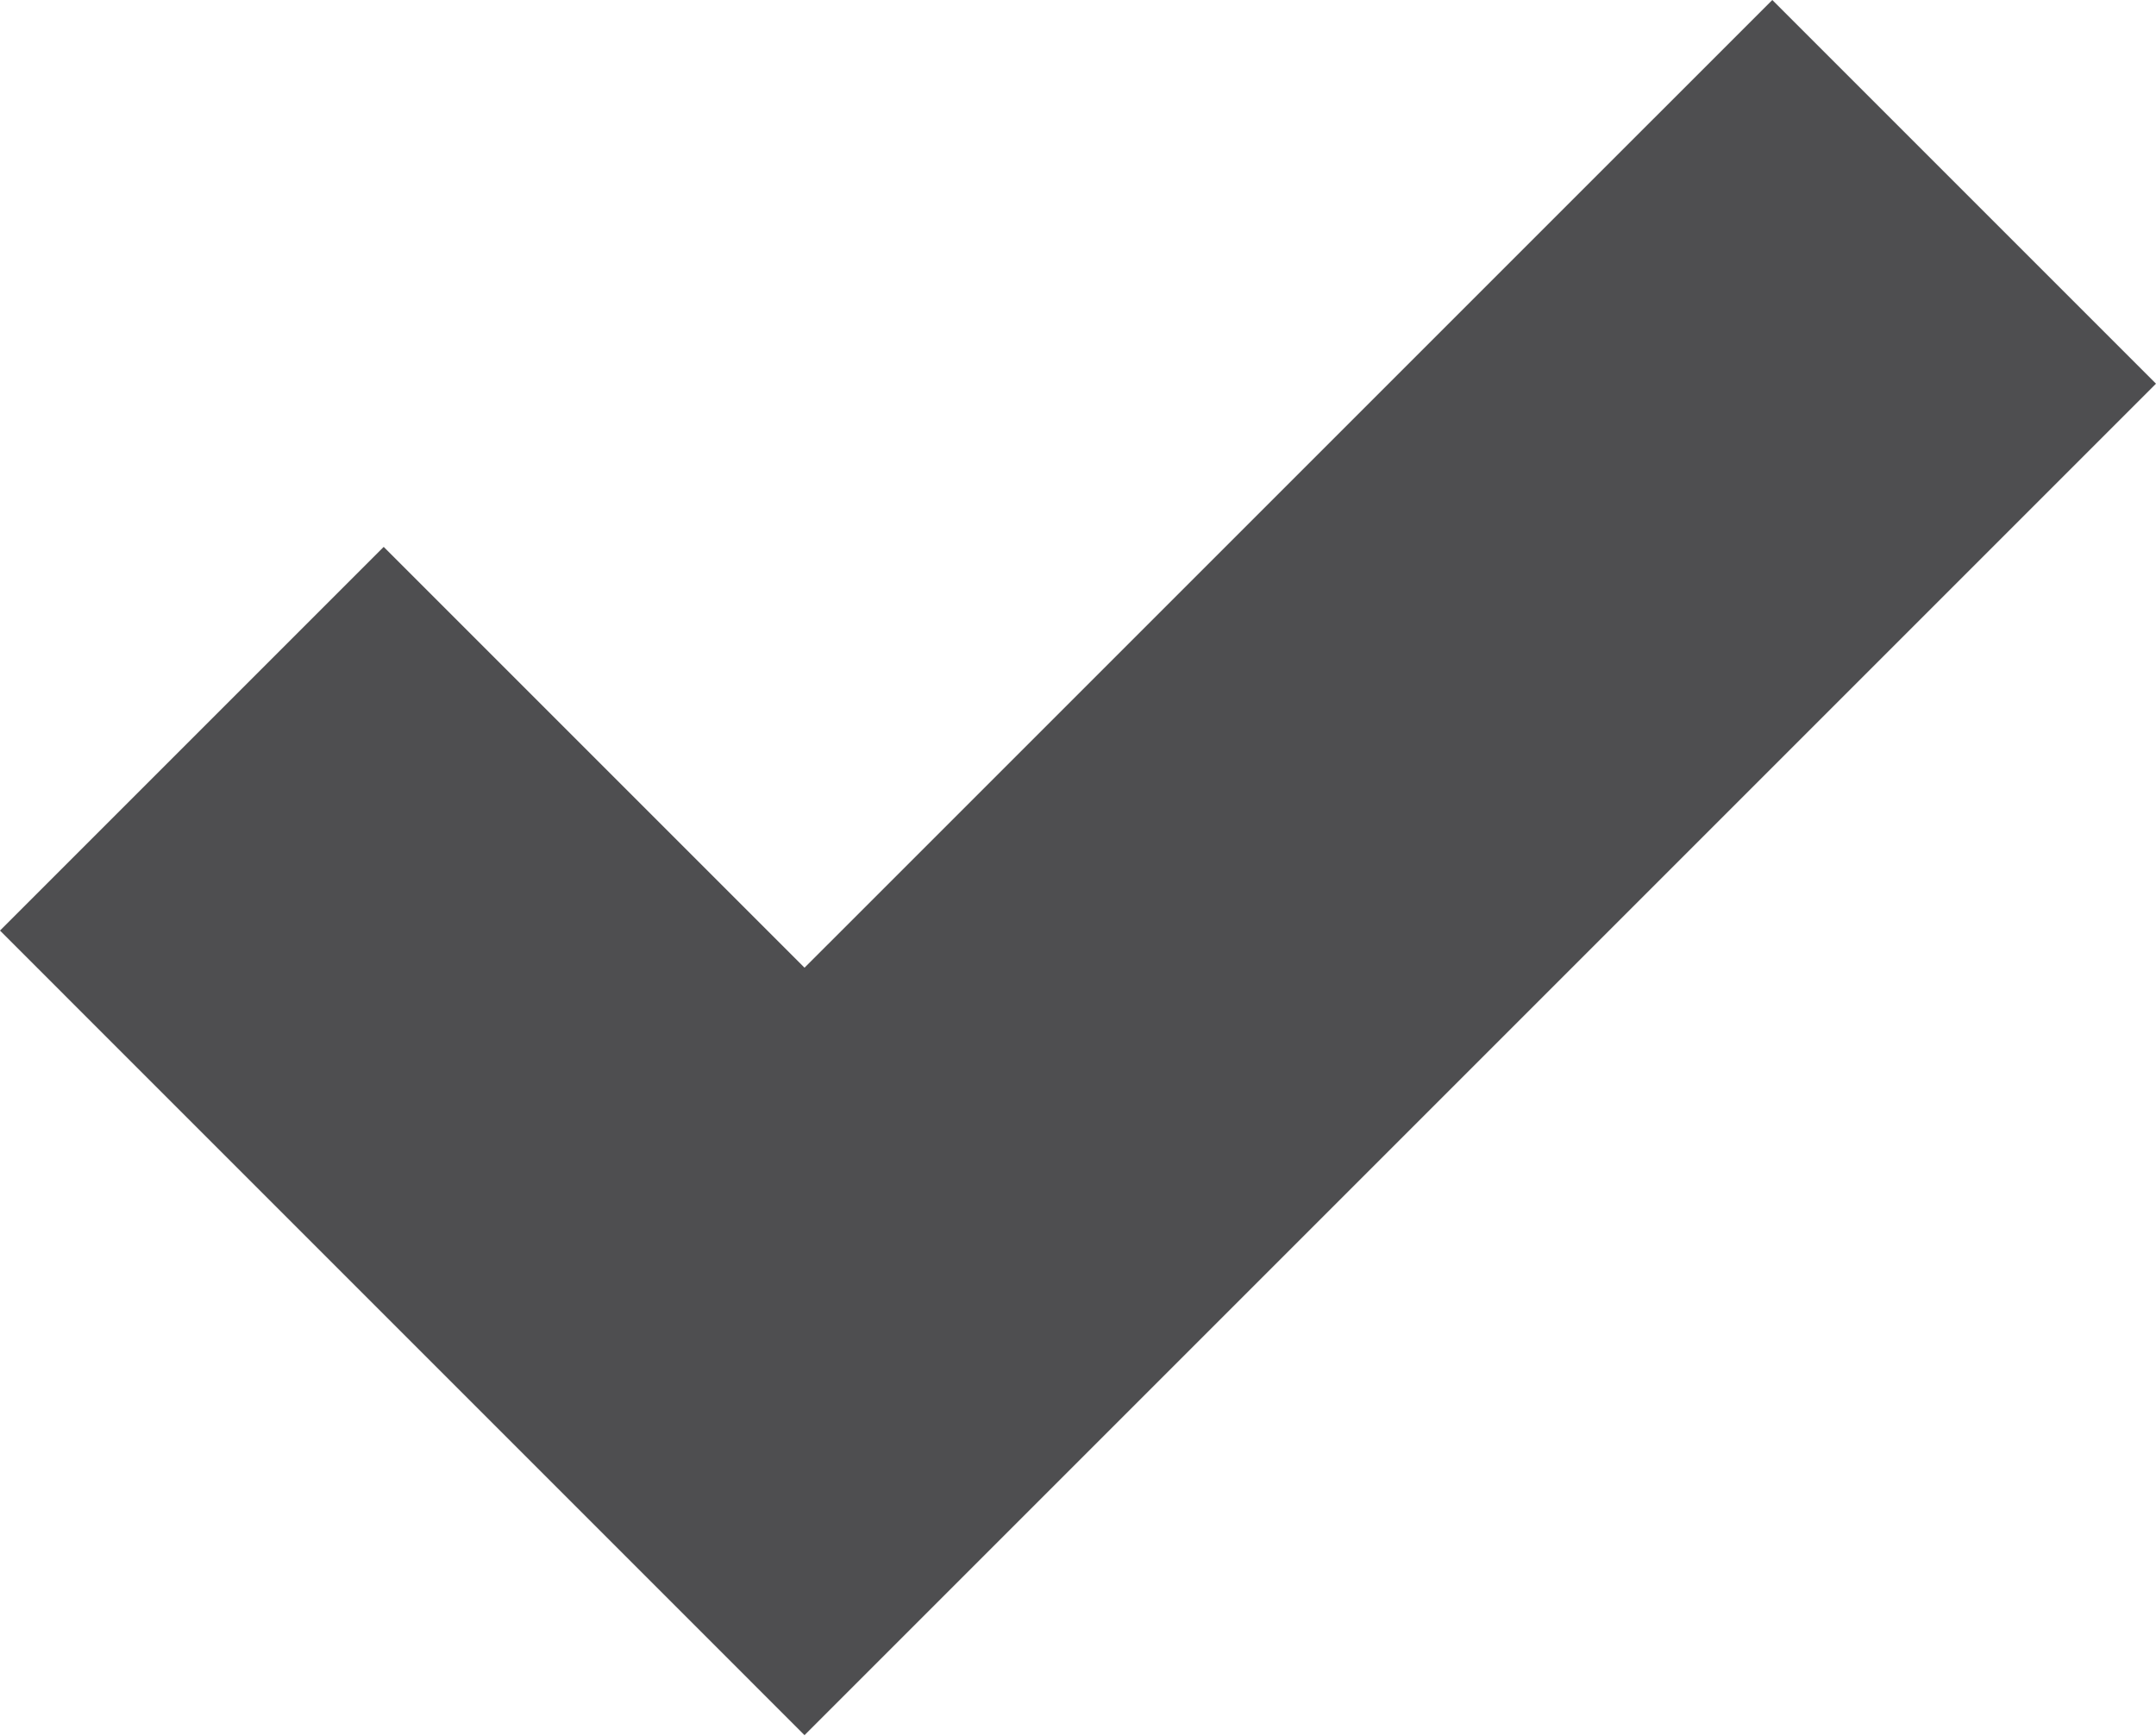
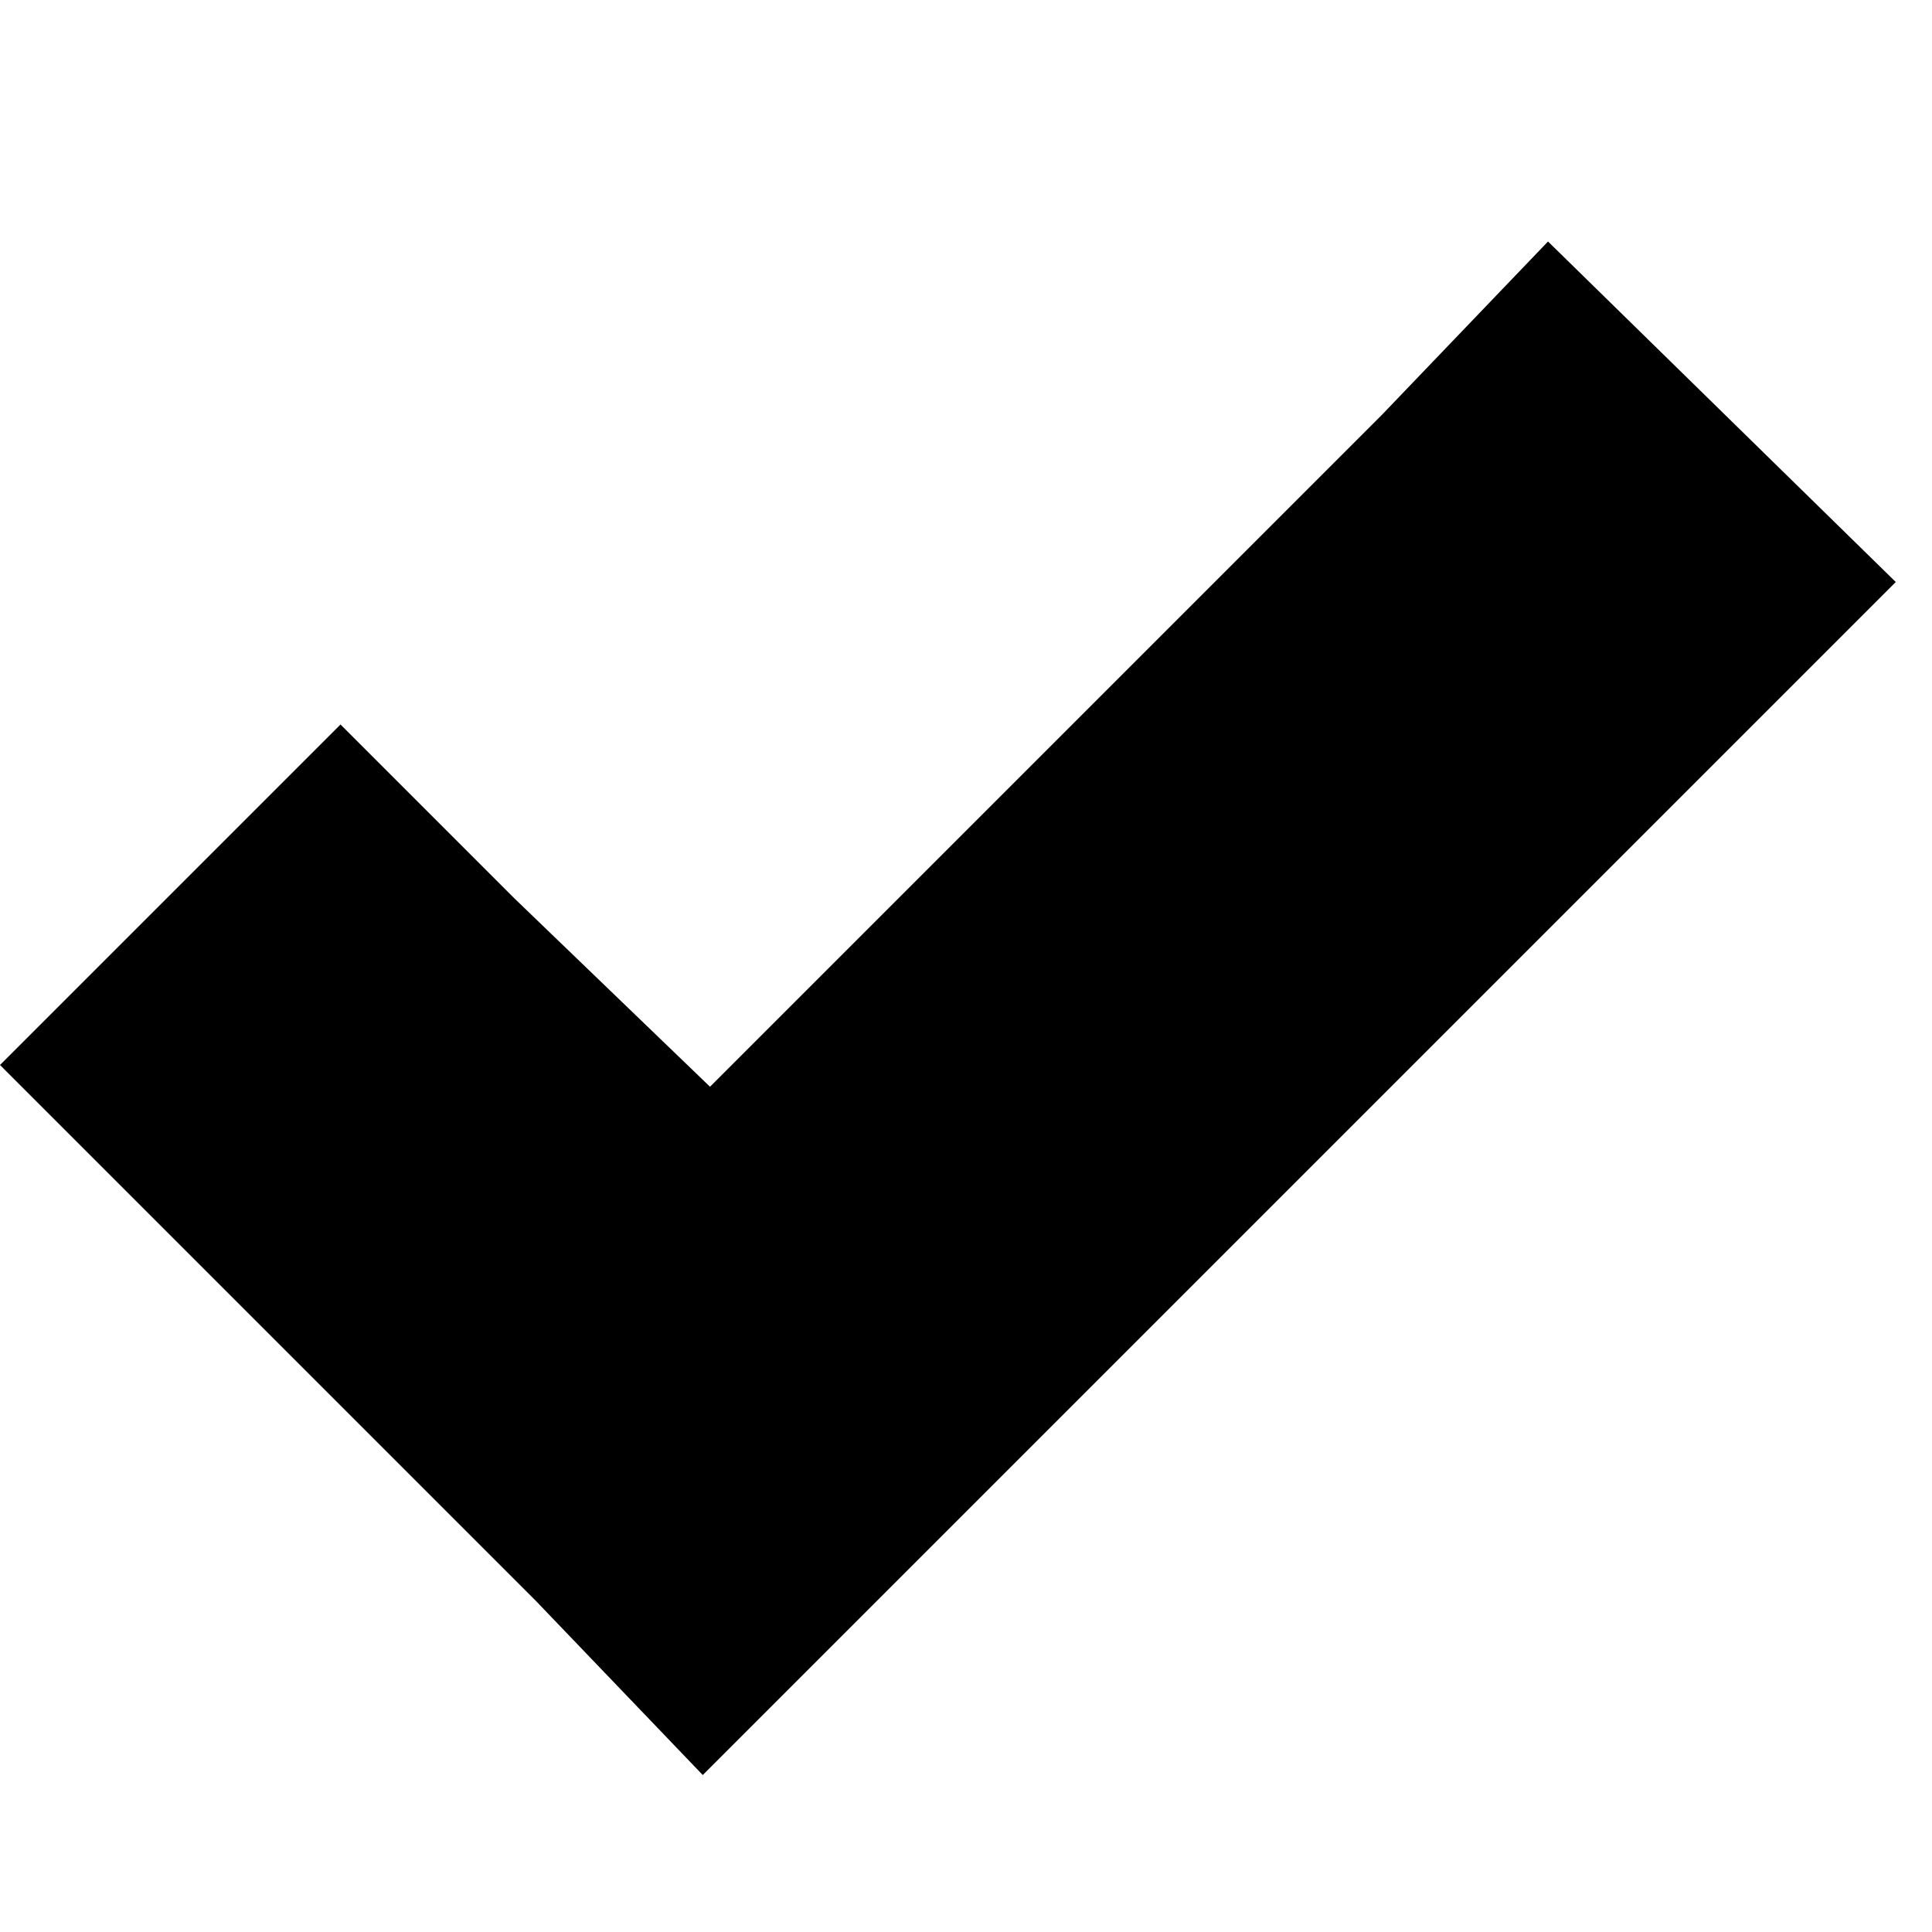
- <svg xmlns="http://www.w3.org/2000/svg" version="1.1" x="0px" y="0px" width="32px" height="25.754px" viewBox="0 0 32 25.754" style="enable-background:new 0 0 32 25.754;" xml:space="preserve">
-   <g id="Layer_1">
- </g>
-   <g id="check">
-     <g>
-       <polygon style="fill:#4E4E50;" points="11.941,25.754 0,13.812 5.695,8.117 11.941,14.363 26.305,0 32,5.695 11.941,25.754   " />
-     </g>
-   </g>
+ <svg xmlns="http://www.w3.org/2000/svg" width="8" height="8" viewBox="0 0 8 8">
+   <path d="M6.41 0l-.69.72-2.78 2.78-.81-.78-.72-.72-1.41 1.41.72.72 1.5 1.5.69.72.72-.72 3.5-3.5.72-.72-1.44-1.41z" transform="translate(0 1)" />
</svg>
